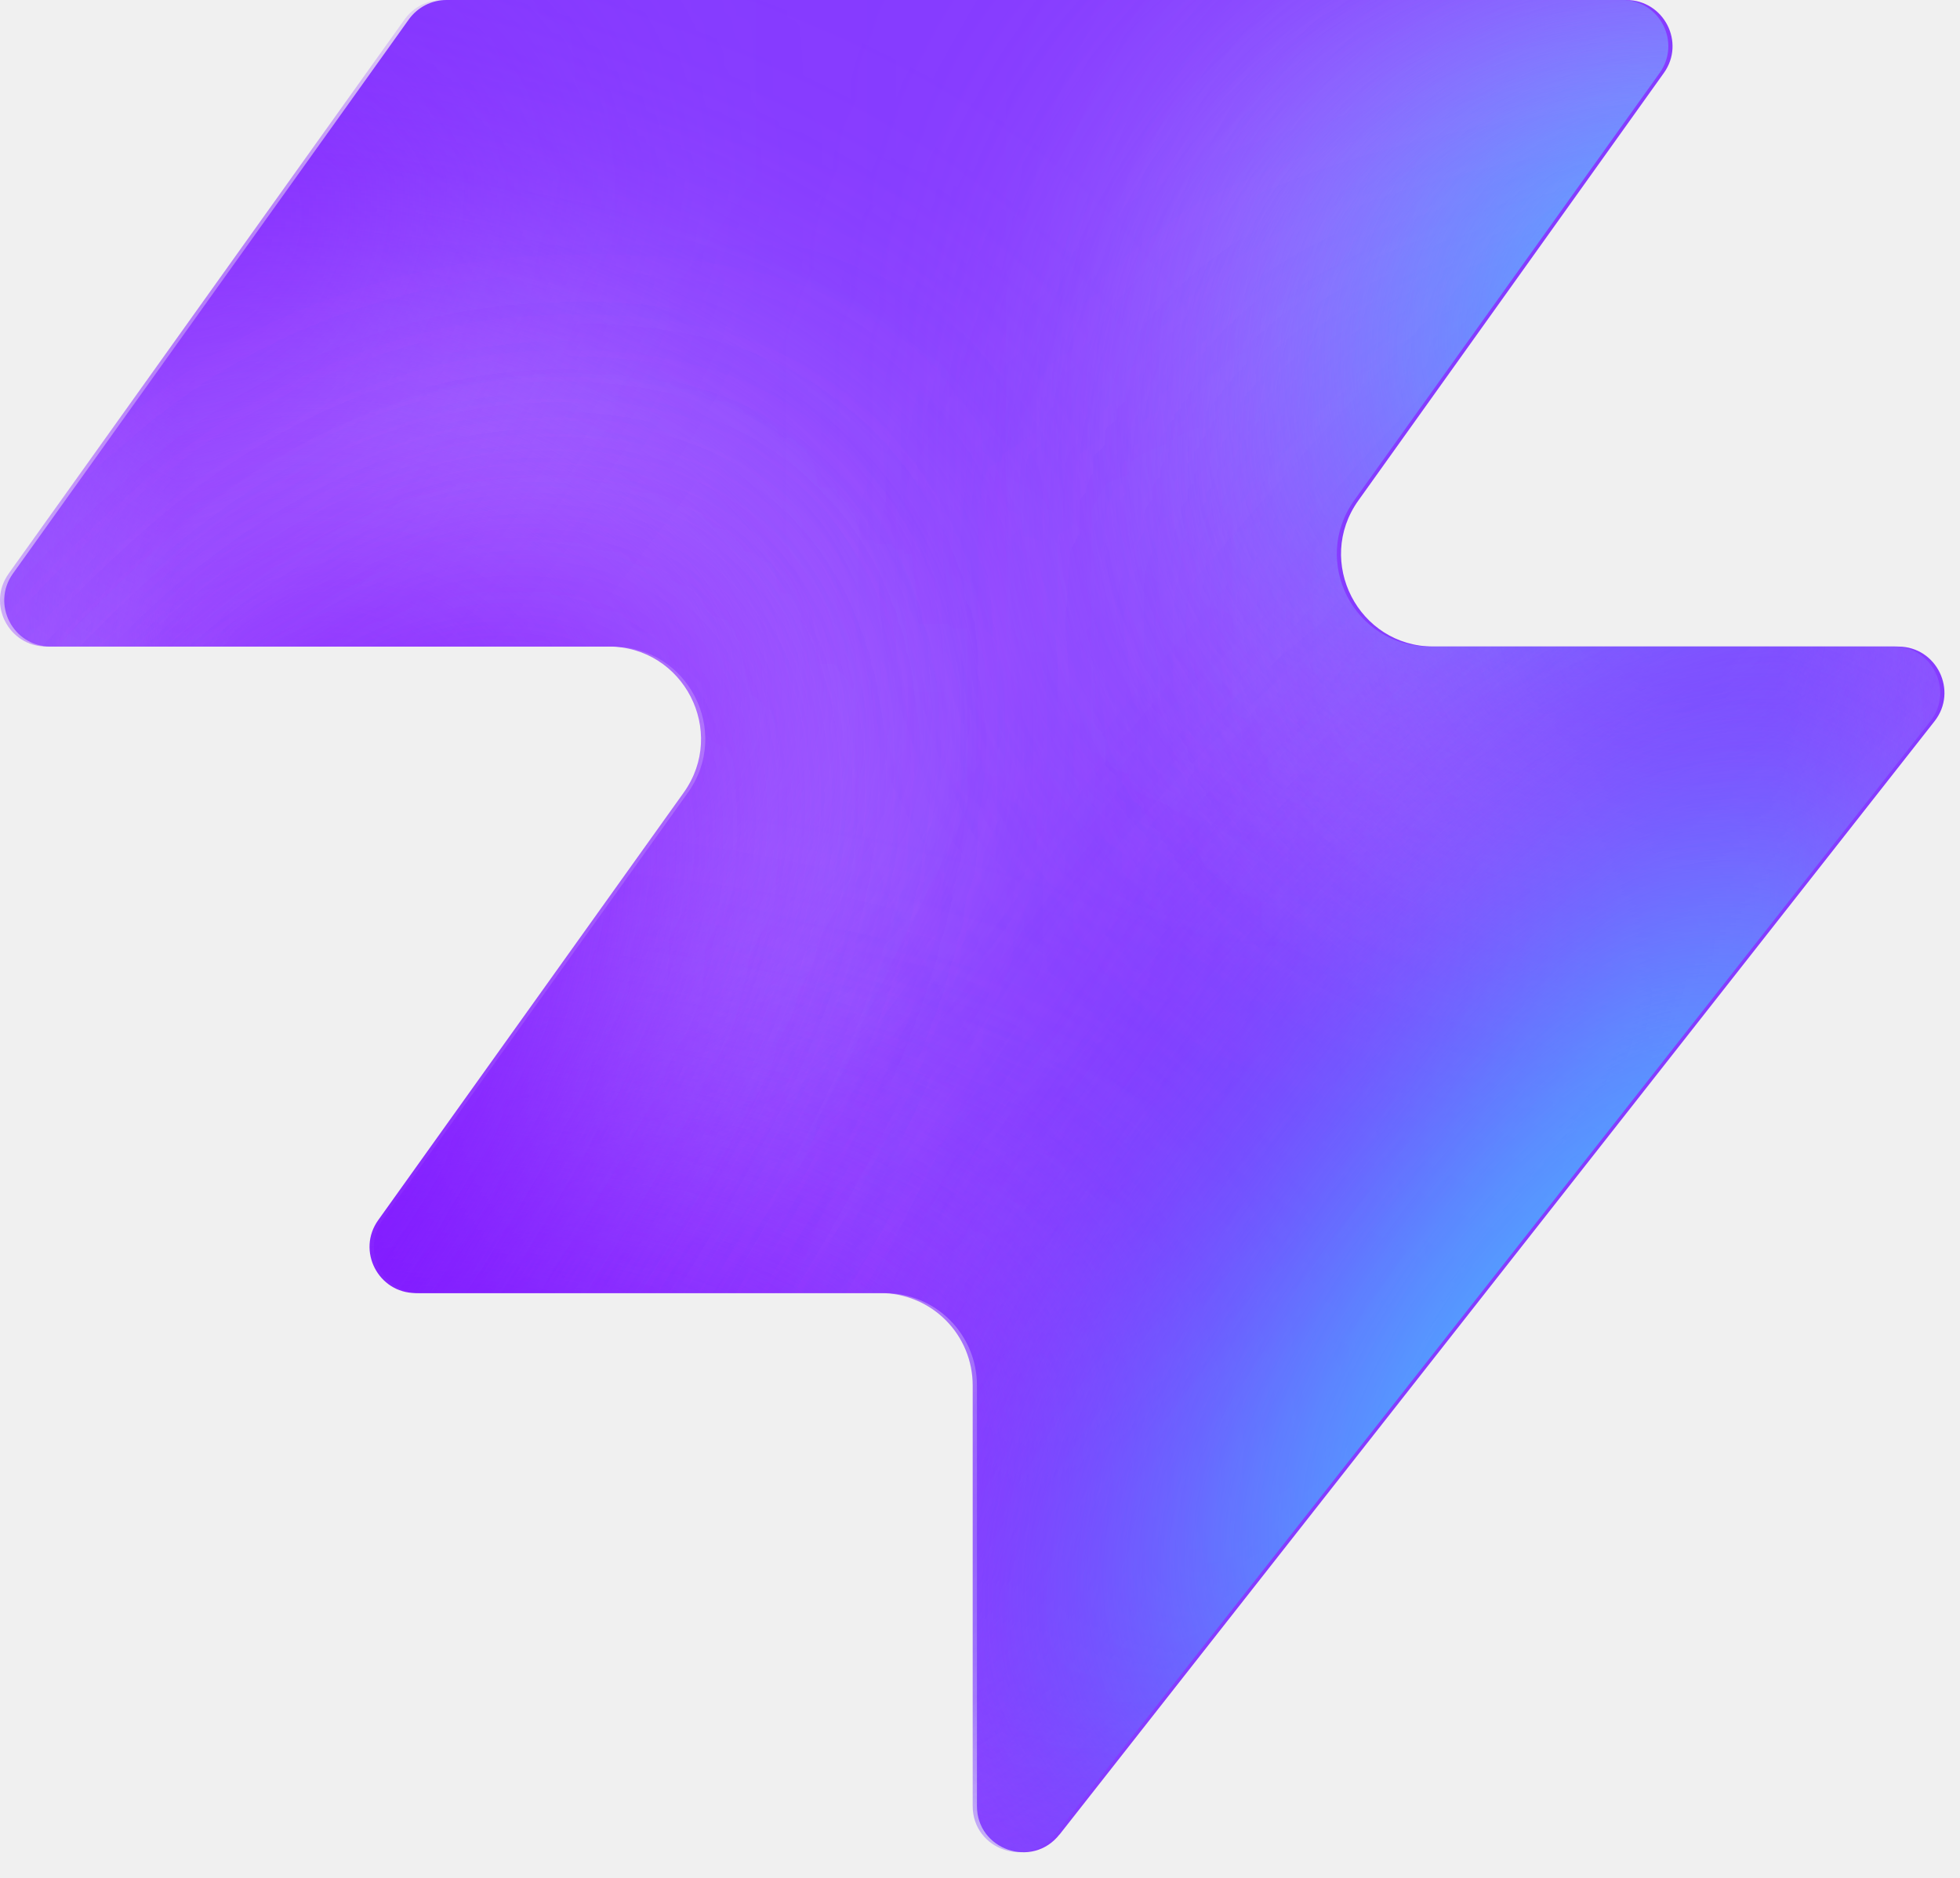
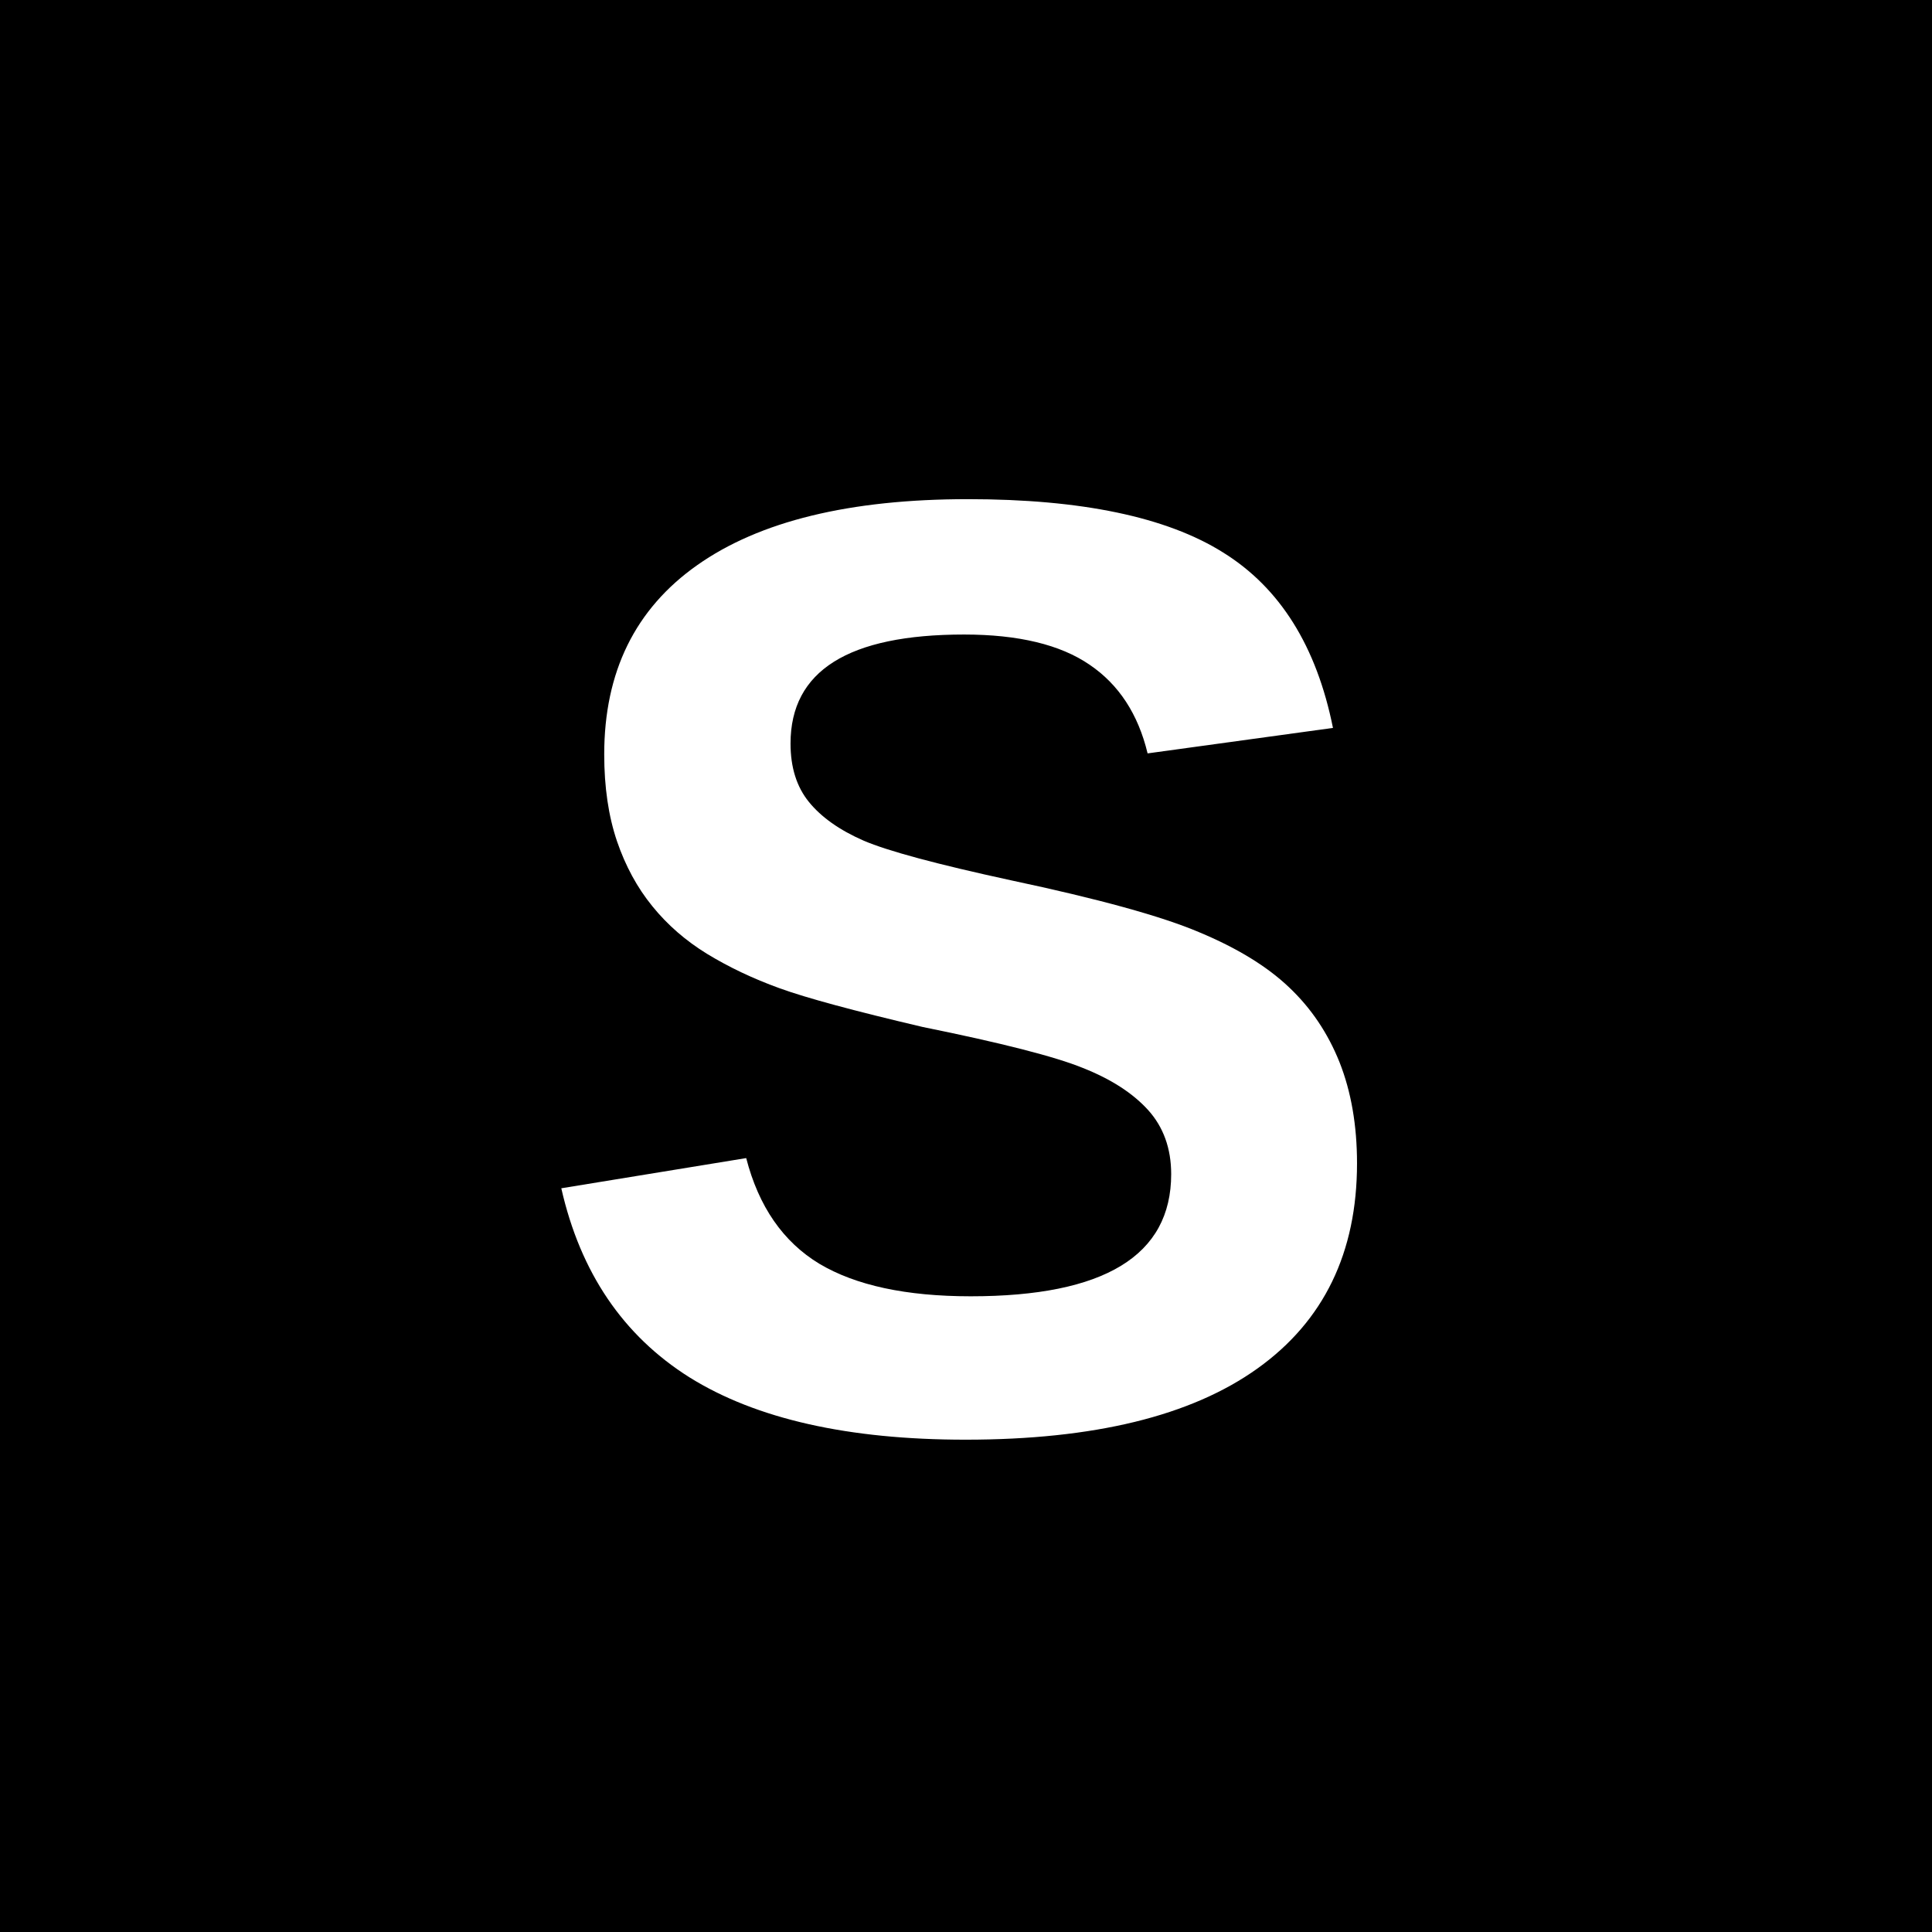
- <svg xmlns="http://www.w3.org/2000/svg" width="48" height="46" fill="none" viewBox="0 0 48 46">
-   <path fill="#863bff" d="M25.946 44.938c-.664.845-2.021.375-2.021-.698V33.937a2.26 2.26 0 0 0-2.262-2.262H10.287c-.92 0-1.456-1.04-.92-1.788l7.48-10.471c1.07-1.497 0-3.578-1.842-3.578H1.237c-.92 0-1.456-1.04-.92-1.788L10.013.474c.214-.297.556-.474.92-.474h28.894c.92 0 1.456 1.04.92 1.788l-7.48 10.471c-1.07 1.498 0 3.579 1.842 3.579h11.377c.943 0 1.473 1.088.89 1.83L25.947 44.94z" style="fill:#863bff;fill:color(display-p3 .525 .23 1);fill-opacity:1" />
-   <mask id="a" width="48" height="46" x="0" y="0" maskUnits="userSpaceOnUse" style="mask-type:alpha">
-     <path fill="#000" d="M25.842 44.938c-.664.844-2.021.375-2.021-.698V33.937a2.26 2.26 0 0 0-2.262-2.262H10.183c-.92 0-1.456-1.04-.92-1.788l7.48-10.471c1.07-1.498 0-3.579-1.842-3.579H1.133c-.92 0-1.456-1.04-.92-1.787L9.91.473c.214-.297.556-.474.92-.474h28.894c.92 0 1.456 1.04.92 1.788l-7.48 10.471c-1.07 1.498 0 3.578 1.842 3.578h11.377c.943 0 1.473 1.088.89 1.832L25.843 44.94z" style="fill:#000;fill-opacity:1" />
-   </mask>
-   <g mask="url(#a)">
-     <g filter="url(#b)">
-       <ellipse cx="5.508" cy="14.704" fill="#ede6ff" rx="5.508" ry="14.704" style="fill:#ede6ff;fill:color(display-p3 .927 .903 1);fill-opacity:1" transform="matrix(.00324 1 1 -.00324 -4.47 31.516)" />
-     </g>
-     <g filter="url(#c)">
-       <ellipse cx="10.399" cy="29.851" fill="#ede6ff" rx="10.399" ry="29.851" style="fill:#ede6ff;fill:color(display-p3 .927 .903 1);fill-opacity:1" transform="matrix(.00324 1 1 -.00324 -39.328 7.883)" />
-     </g>
-     <g filter="url(#d)">
-       <ellipse cx="5.508" cy="30.487" fill="#7e14ff" rx="5.508" ry="30.487" style="fill:#7e14ff;fill:color(display-p3 .492 .077 1);fill-opacity:1" transform="rotate(89.814 -25.913 -14.639)scale(1 -1)" />
-     </g>
-     <g filter="url(#e)">
-       <ellipse cx="5.508" cy="30.599" fill="#7e14ff" rx="5.508" ry="30.599" style="fill:#7e14ff;fill:color(display-p3 .492 .077 1);fill-opacity:1" transform="rotate(89.814 -32.644 -3.334)scale(1 -1)" />
-     </g>
-     <g filter="url(#f)">
-       <ellipse cx="5.508" cy="30.599" fill="#7e14ff" rx="5.508" ry="30.599" style="fill:#7e14ff;fill:color(display-p3 .492 .077 1);fill-opacity:1" transform="matrix(.00324 1 1 -.00324 -34.34 30.47)" />
-     </g>
-     <g filter="url(#g)">
-       <ellipse cx="14.072" cy="22.078" fill="#ede6ff" rx="14.072" ry="22.078" style="fill:#ede6ff;fill:color(display-p3 .927 .903 1);fill-opacity:1" transform="rotate(93.35 24.506 48.493)scale(-1 1)" />
-     </g>
-     <g filter="url(#h)">
-       <ellipse cx="3.47" cy="21.501" fill="#7e14ff" rx="3.47" ry="21.501" style="fill:#7e14ff;fill:color(display-p3 .492 .077 1);fill-opacity:1" transform="rotate(89.009 28.708 47.59)scale(-1 1)" />
-     </g>
-     <g filter="url(#i)">
-       <ellipse cx="3.47" cy="21.501" fill="#7e14ff" rx="3.47" ry="21.501" style="fill:#7e14ff;fill:color(display-p3 .492 .077 1);fill-opacity:1" transform="rotate(89.009 28.708 47.59)scale(-1 1)" />
-     </g>
-     <g filter="url(#j)">
-       <ellipse cx=".387" cy="8.972" fill="#7e14ff" rx="4.407" ry="29.108" style="fill:#7e14ff;fill:color(display-p3 .492 .077 1);fill-opacity:1" transform="rotate(39.51 .387 8.972)" />
-     </g>
-     <g filter="url(#k)">
-       <ellipse cx="47.523" cy="-6.092" fill="#7e14ff" rx="4.407" ry="29.108" style="fill:#7e14ff;fill:color(display-p3 .492 .077 1);fill-opacity:1" transform="rotate(37.892 47.523 -6.092)" />
-     </g>
-     <g filter="url(#l)">
-       <ellipse cx="41.412" cy="6.333" fill="#47bfff" rx="5.971" ry="9.665" style="fill:#47bfff;fill:color(display-p3 .28 .748 1);fill-opacity:1" transform="rotate(37.892 41.412 6.333)" />
-     </g>
-     <g filter="url(#m)">
-       <ellipse cx="-1.879" cy="38.332" fill="#7e14ff" rx="4.407" ry="29.108" style="fill:#7e14ff;fill:color(display-p3 .492 .077 1);fill-opacity:1" transform="rotate(37.892 -1.88 38.332)" />
-     </g>
-     <g filter="url(#n)">
-       <ellipse cx="-1.879" cy="38.332" fill="#7e14ff" rx="4.407" ry="29.108" style="fill:#7e14ff;fill:color(display-p3 .492 .077 1);fill-opacity:1" transform="rotate(37.892 -1.88 38.332)" />
-     </g>
-     <g filter="url(#o)">
-       <ellipse cx="35.651" cy="29.907" fill="#7e14ff" rx="4.407" ry="29.108" style="fill:#7e14ff;fill:color(display-p3 .492 .077 1);fill-opacity:1" transform="rotate(37.892 35.651 29.907)" />
-     </g>
-     <g filter="url(#p)">
-       <ellipse cx="38.418" cy="32.4" fill="#47bfff" rx="5.971" ry="15.297" style="fill:#47bfff;fill:color(display-p3 .28 .748 1);fill-opacity:1" transform="rotate(37.892 38.418 32.4)" />
-     </g>
-   </g>
-   <defs>
-     <filter id="b" width="60.045" height="41.654" x="-19.77" y="16.149" color-interpolation-filters="sRGB" filterUnits="userSpaceOnUse">
-       <feFlood flood-opacity="0" result="BackgroundImageFix" />
-       <feBlend in="SourceGraphic" in2="BackgroundImageFix" result="shape" />
-       <feGaussianBlur result="effect1_foregroundBlur_2002_17158" stdDeviation="7.659" />
-     </filter>
-     <filter id="c" width="90.34" height="51.437" x="-54.613" y="-7.533" color-interpolation-filters="sRGB" filterUnits="userSpaceOnUse">
-       <feFlood flood-opacity="0" result="BackgroundImageFix" />
-       <feBlend in="SourceGraphic" in2="BackgroundImageFix" result="shape" />
-       <feGaussianBlur result="effect1_foregroundBlur_2002_17158" stdDeviation="7.659" />
-     </filter>
-     <filter id="d" width="79.355" height="29.4" x="-49.64" y="2.03" color-interpolation-filters="sRGB" filterUnits="userSpaceOnUse">
-       <feFlood flood-opacity="0" result="BackgroundImageFix" />
-       <feBlend in="SourceGraphic" in2="BackgroundImageFix" result="shape" />
-       <feGaussianBlur result="effect1_foregroundBlur_2002_17158" stdDeviation="4.596" />
-     </filter>
-     <filter id="e" width="79.579" height="29.4" x="-45.045" y="20.029" color-interpolation-filters="sRGB" filterUnits="userSpaceOnUse">
-       <feFlood flood-opacity="0" result="BackgroundImageFix" />
-       <feBlend in="SourceGraphic" in2="BackgroundImageFix" result="shape" />
-       <feGaussianBlur result="effect1_foregroundBlur_2002_17158" stdDeviation="4.596" />
-     </filter>
-     <filter id="f" width="79.579" height="29.4" x="-43.513" y="21.178" color-interpolation-filters="sRGB" filterUnits="userSpaceOnUse">
-       <feFlood flood-opacity="0" result="BackgroundImageFix" />
-       <feBlend in="SourceGraphic" in2="BackgroundImageFix" result="shape" />
-       <feGaussianBlur result="effect1_foregroundBlur_2002_17158" stdDeviation="4.596" />
-     </filter>
-     <filter id="g" width="74.749" height="58.852" x="15.756" y="-17.901" color-interpolation-filters="sRGB" filterUnits="userSpaceOnUse">
-       <feFlood flood-opacity="0" result="BackgroundImageFix" />
-       <feBlend in="SourceGraphic" in2="BackgroundImageFix" result="shape" />
-       <feGaussianBlur result="effect1_foregroundBlur_2002_17158" stdDeviation="7.659" />
-     </filter>
-     <filter id="h" width="61.377" height="25.362" x="23.548" y="2.284" color-interpolation-filters="sRGB" filterUnits="userSpaceOnUse">
-       <feFlood flood-opacity="0" result="BackgroundImageFix" />
-       <feBlend in="SourceGraphic" in2="BackgroundImageFix" result="shape" />
-       <feGaussianBlur result="effect1_foregroundBlur_2002_17158" stdDeviation="4.596" />
-     </filter>
-     <filter id="i" width="61.377" height="25.362" x="23.548" y="2.284" color-interpolation-filters="sRGB" filterUnits="userSpaceOnUse">
-       <feFlood flood-opacity="0" result="BackgroundImageFix" />
-       <feBlend in="SourceGraphic" in2="BackgroundImageFix" result="shape" />
-       <feGaussianBlur result="effect1_foregroundBlur_2002_17158" stdDeviation="4.596" />
-     </filter>
-     <filter id="j" width="56.045" height="63.649" x="-27.636" y="-22.853" color-interpolation-filters="sRGB" filterUnits="userSpaceOnUse">
-       <feFlood flood-opacity="0" result="BackgroundImageFix" />
-       <feBlend in="SourceGraphic" in2="BackgroundImageFix" result="shape" />
-       <feGaussianBlur result="effect1_foregroundBlur_2002_17158" stdDeviation="4.596" />
-     </filter>
-     <filter id="k" width="54.814" height="64.646" x="20.116" y="-38.415" color-interpolation-filters="sRGB" filterUnits="userSpaceOnUse">
-       <feFlood flood-opacity="0" result="BackgroundImageFix" />
-       <feBlend in="SourceGraphic" in2="BackgroundImageFix" result="shape" />
-       <feGaussianBlur result="effect1_foregroundBlur_2002_17158" stdDeviation="4.596" />
-     </filter>
-     <filter id="l" width="33.541" height="35.313" x="24.641" y="-11.323" color-interpolation-filters="sRGB" filterUnits="userSpaceOnUse">
-       <feFlood flood-opacity="0" result="BackgroundImageFix" />
-       <feBlend in="SourceGraphic" in2="BackgroundImageFix" result="shape" />
-       <feGaussianBlur result="effect1_foregroundBlur_2002_17158" stdDeviation="4.596" />
-     </filter>
-     <filter id="m" width="54.814" height="64.646" x="-29.286" y="6.009" color-interpolation-filters="sRGB" filterUnits="userSpaceOnUse">
-       <feFlood flood-opacity="0" result="BackgroundImageFix" />
-       <feBlend in="SourceGraphic" in2="BackgroundImageFix" result="shape" />
-       <feGaussianBlur result="effect1_foregroundBlur_2002_17158" stdDeviation="4.596" />
-     </filter>
-     <filter id="n" width="54.814" height="64.646" x="-29.286" y="6.009" color-interpolation-filters="sRGB" filterUnits="userSpaceOnUse">
-       <feFlood flood-opacity="0" result="BackgroundImageFix" />
-       <feBlend in="SourceGraphic" in2="BackgroundImageFix" result="shape" />
-       <feGaussianBlur result="effect1_foregroundBlur_2002_17158" stdDeviation="4.596" />
-     </filter>
-     <filter id="o" width="54.814" height="64.646" x="8.244" y="-2.416" color-interpolation-filters="sRGB" filterUnits="userSpaceOnUse">
-       <feFlood flood-opacity="0" result="BackgroundImageFix" />
-       <feBlend in="SourceGraphic" in2="BackgroundImageFix" result="shape" />
-       <feGaussianBlur result="effect1_foregroundBlur_2002_17158" stdDeviation="4.596" />
-     </filter>
-     <filter id="p" width="39.409" height="43.623" x="18.713" y="10.588" color-interpolation-filters="sRGB" filterUnits="userSpaceOnUse">
-       <feFlood flood-opacity="0" result="BackgroundImageFix" />
-       <feBlend in="SourceGraphic" in2="BackgroundImageFix" result="shape" />
-       <feGaussianBlur result="effect1_foregroundBlur_2002_17158" stdDeviation="4.596" />
-     </filter>
-   </defs>
+ <svg xmlns="http://www.w3.org/2000/svg" viewBox="0 0 64 64">
+   <rect width="64" height="64" fill="#000000" />
+   <text x="50%" y="50%" text-anchor="middle" dominant-baseline="central" font-family="Arial, Helvetica, sans-serif" font-size="44" font-weight="700" fill="#ffffff" letter-spacing="-2">S</text>
</svg>
